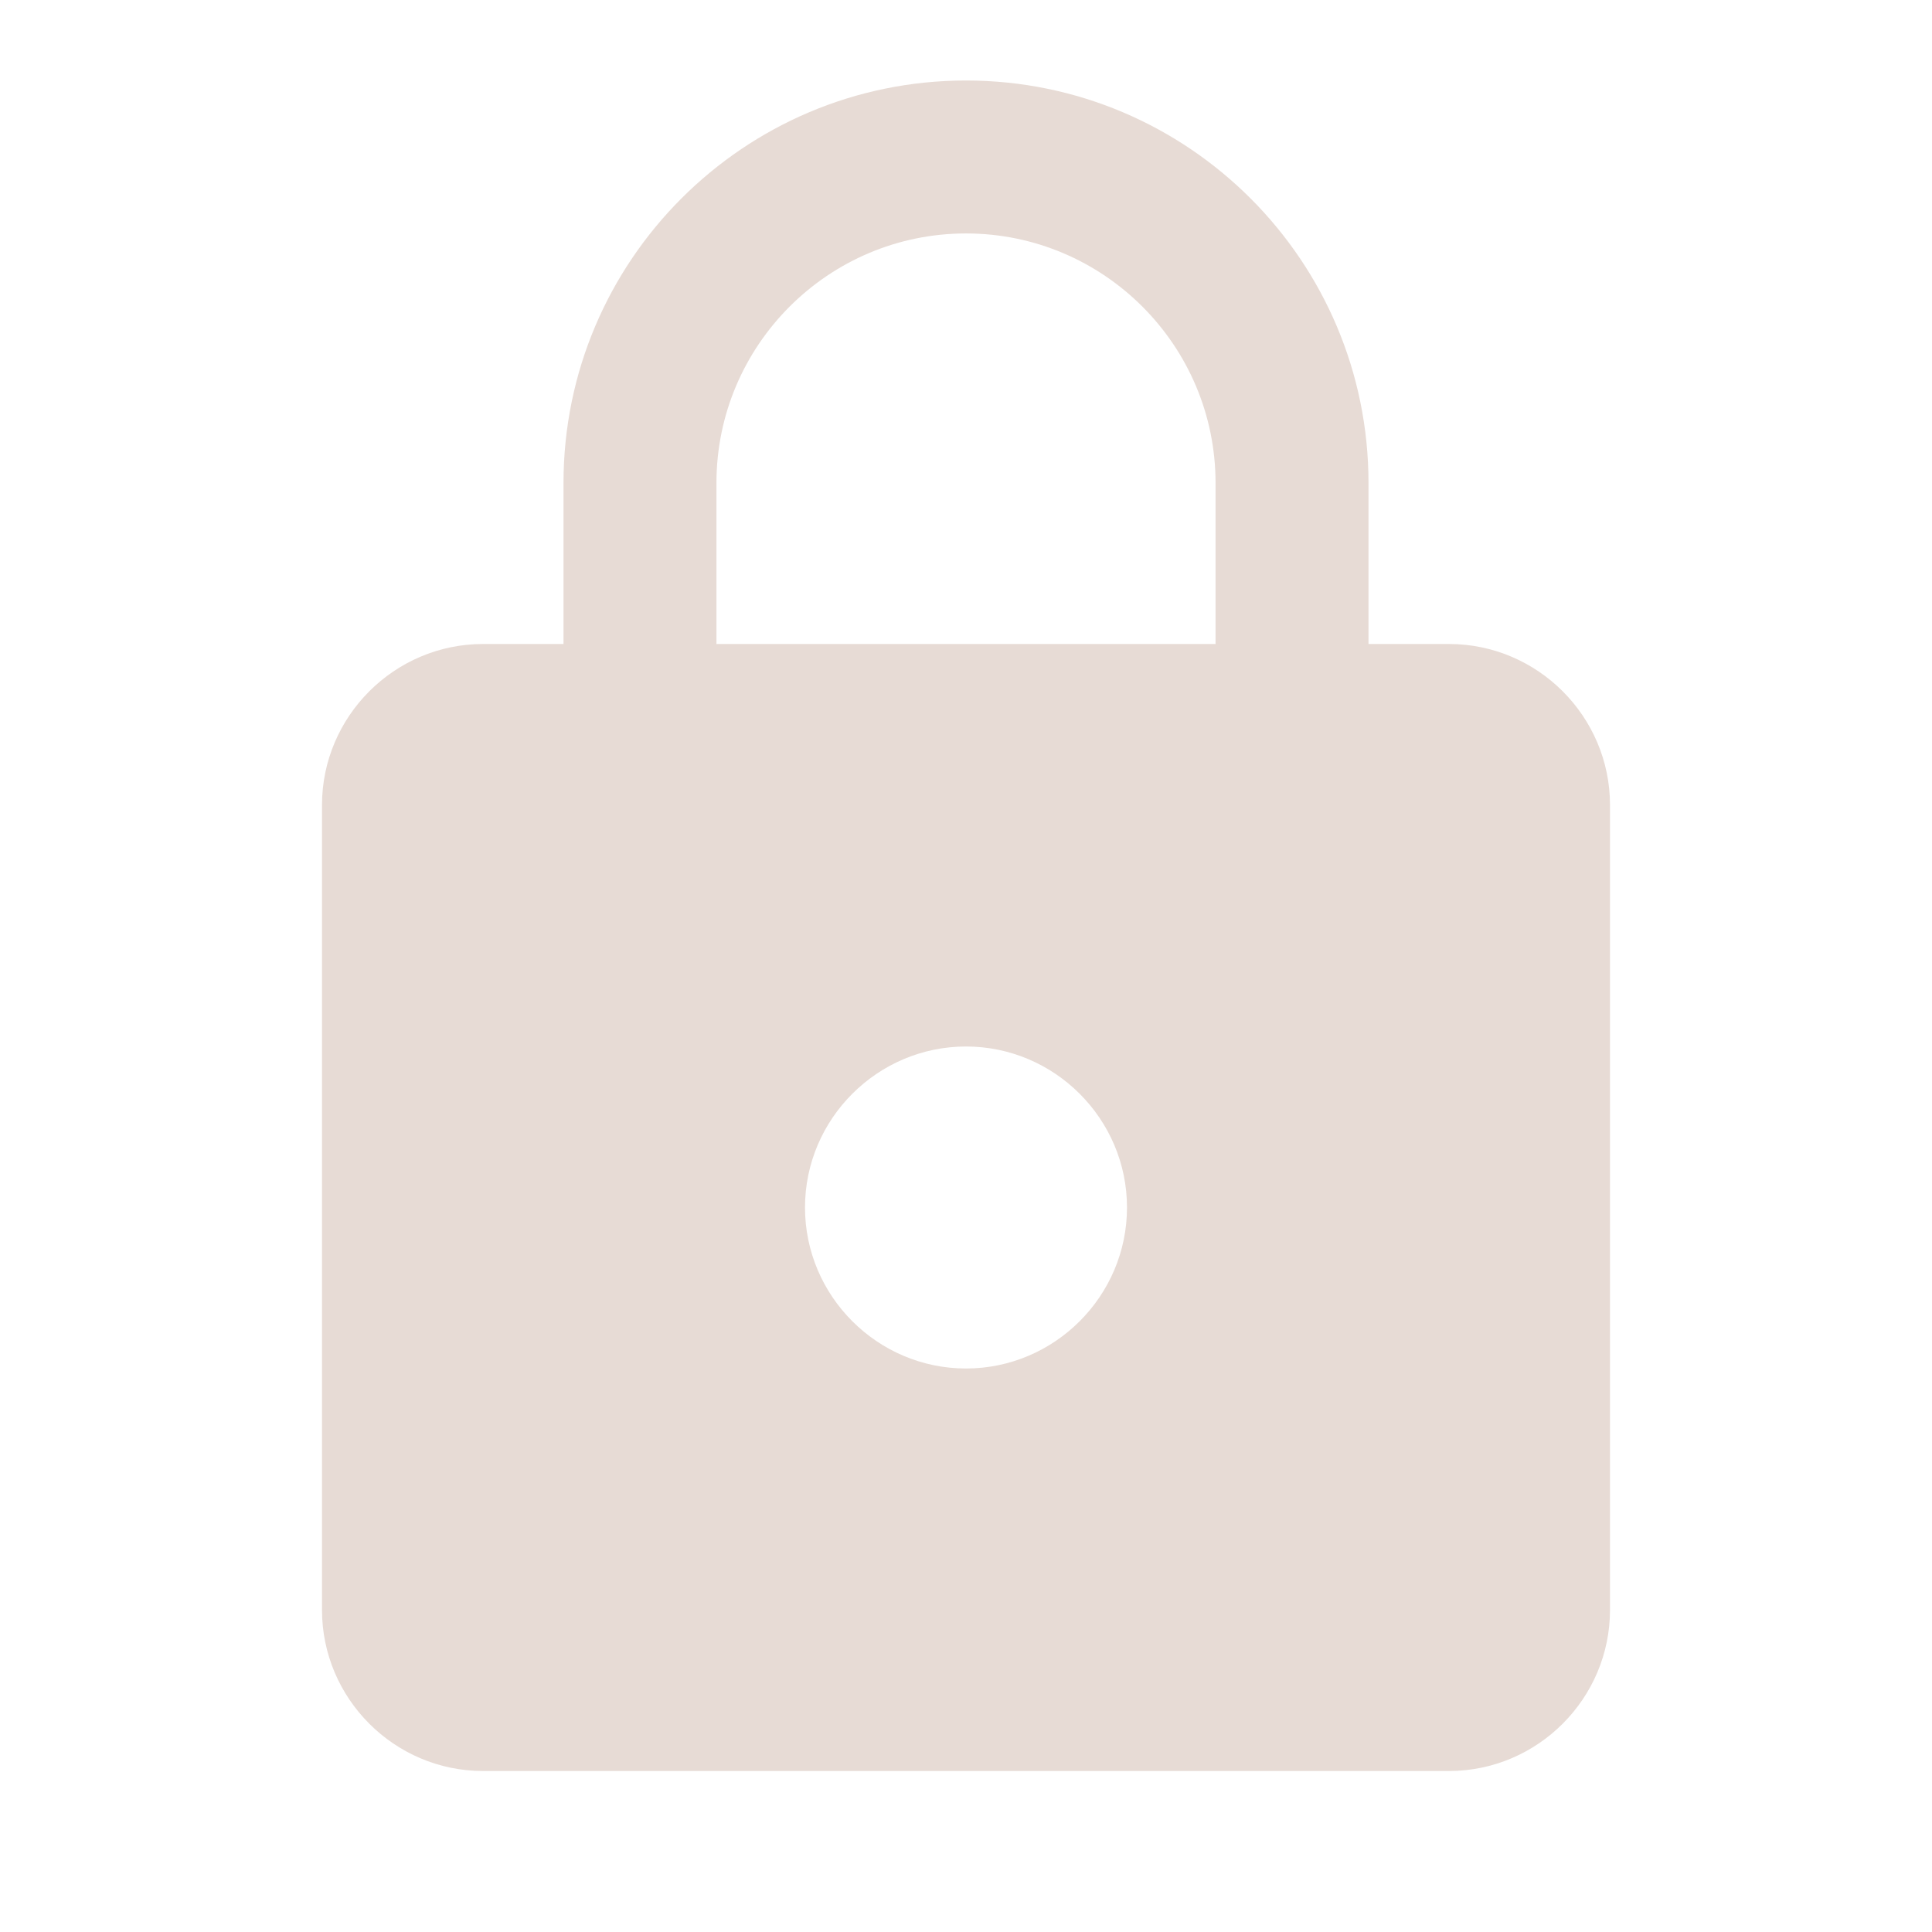
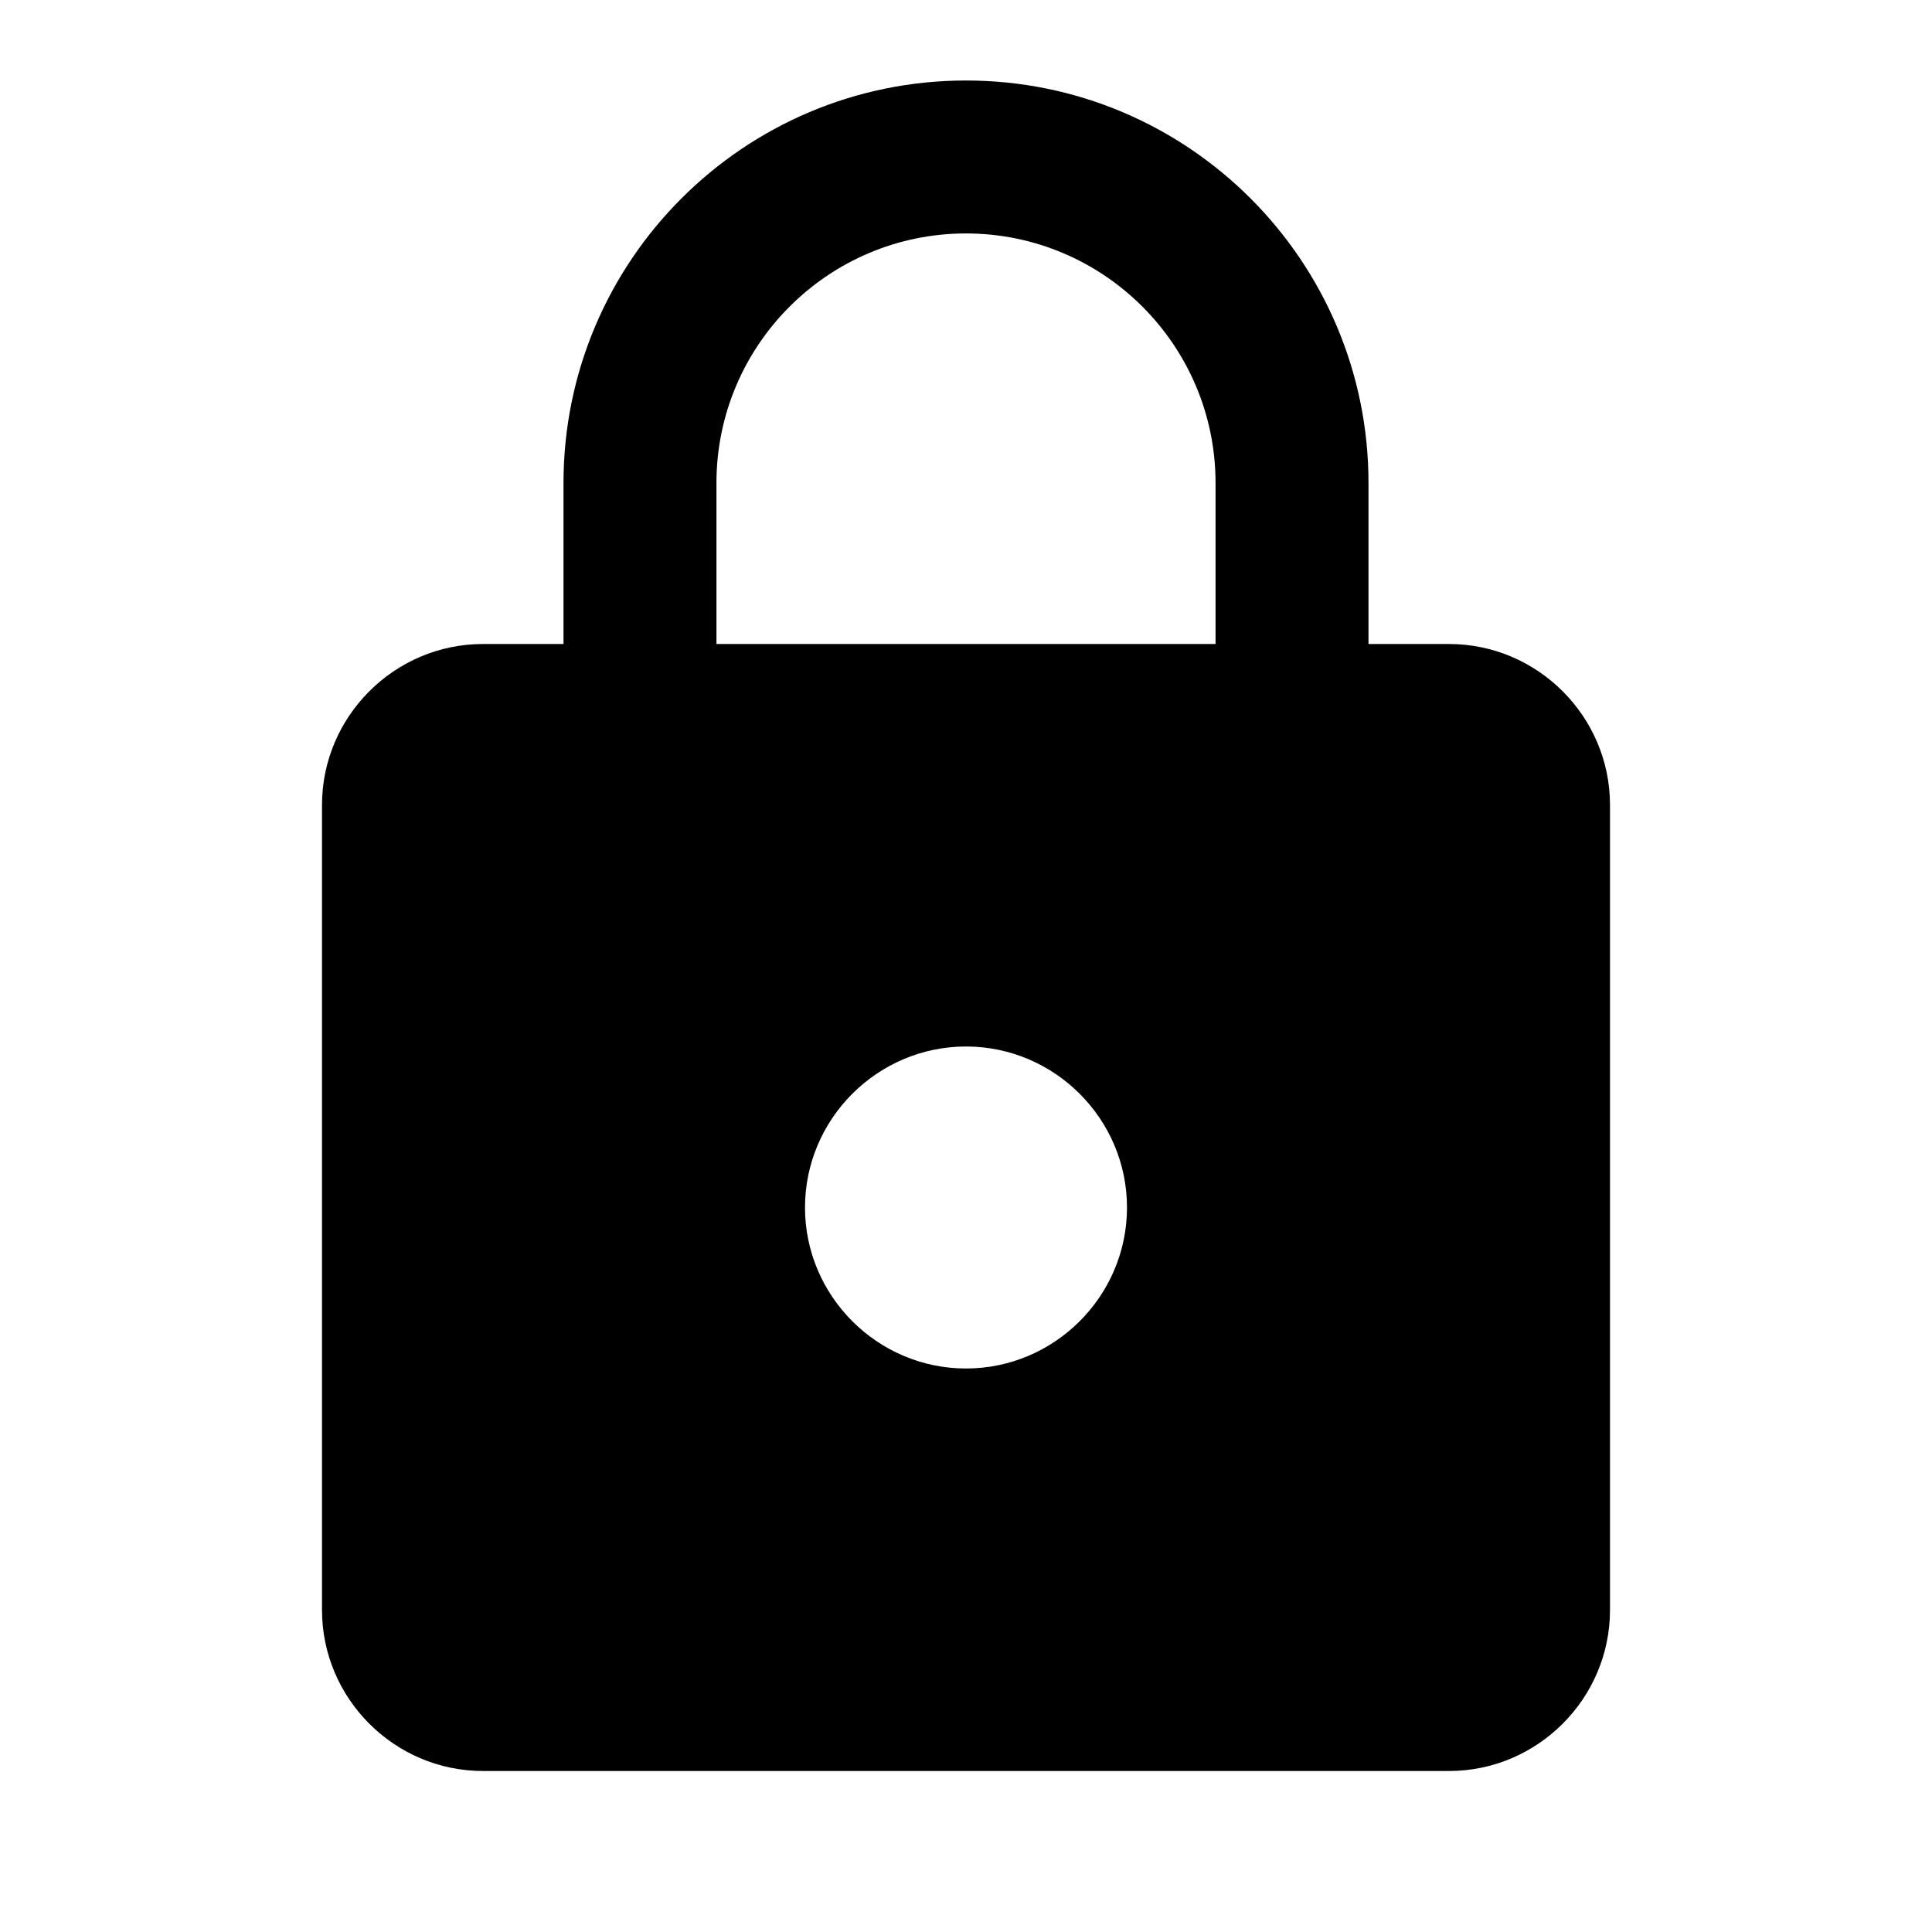
<svg xmlns="http://www.w3.org/2000/svg" height="24" viewBox="0 0 24 24" width="24">
  <path d="M0 0h24v24H0z" fill="none" />
-   <path fill="hsl(22, 28%, 87%)" d="M18 8h-1V6c0-2.76-2.24-5-5-5S7 3.24 7 6v2H6c-1.1 0-2 .9-2 2v10c0 1.1.9 2 2 2h12c1.1 0 2-.9 2-2V10c0-1.1-.9-2-2-2zm-6 9c-1.1 0-2-.9-2-2s.9-2 2-2 2 .9 2 2-.9 2-2 2zm3.1-9H8.9V6c0-1.71 1.39-3.1 3.1-3.1 1.71 0 3.1 1.39 3.1 3.1v2z" />
+   <path d="M18 8h-1V6c0-2.76-2.24-5-5-5S7 3.24 7 6v2H6c-1.1 0-2 .9-2 2v10c0 1.1.9 2 2 2h12c1.1 0 2-.9 2-2V10c0-1.1-.9-2-2-2zm-6 9c-1.1 0-2-.9-2-2s.9-2 2-2 2 .9 2 2-.9 2-2 2zm3.1-9H8.9V6c0-1.71 1.39-3.1 3.1-3.1 1.71 0 3.1 1.39 3.1 3.1v2z" />
</svg>
